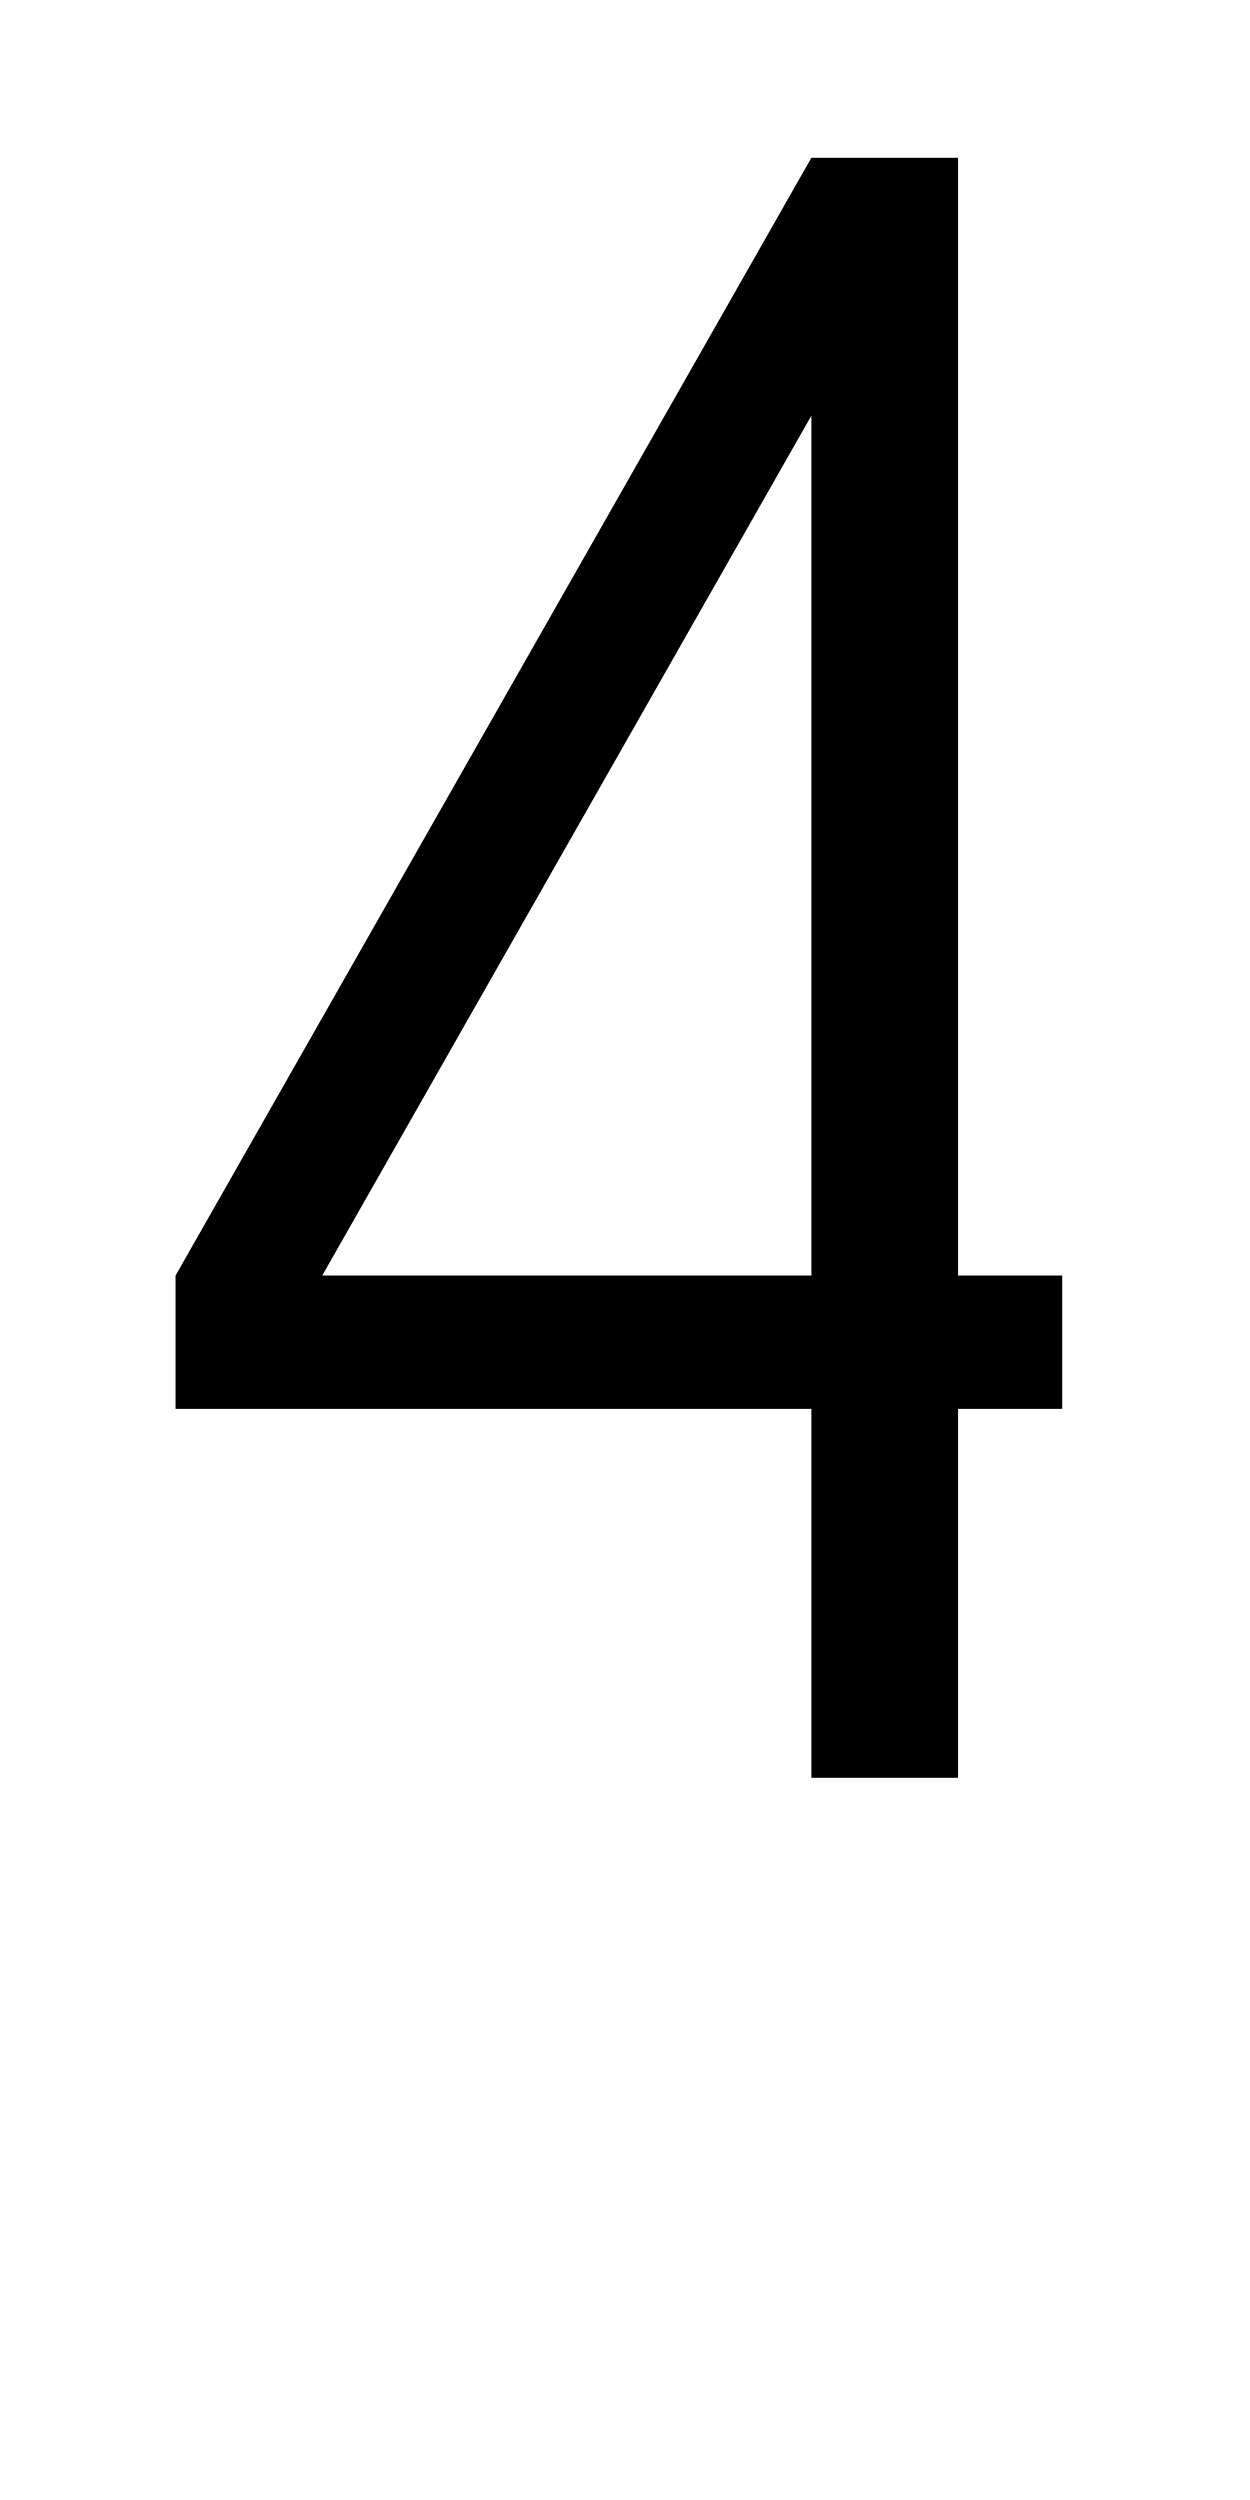
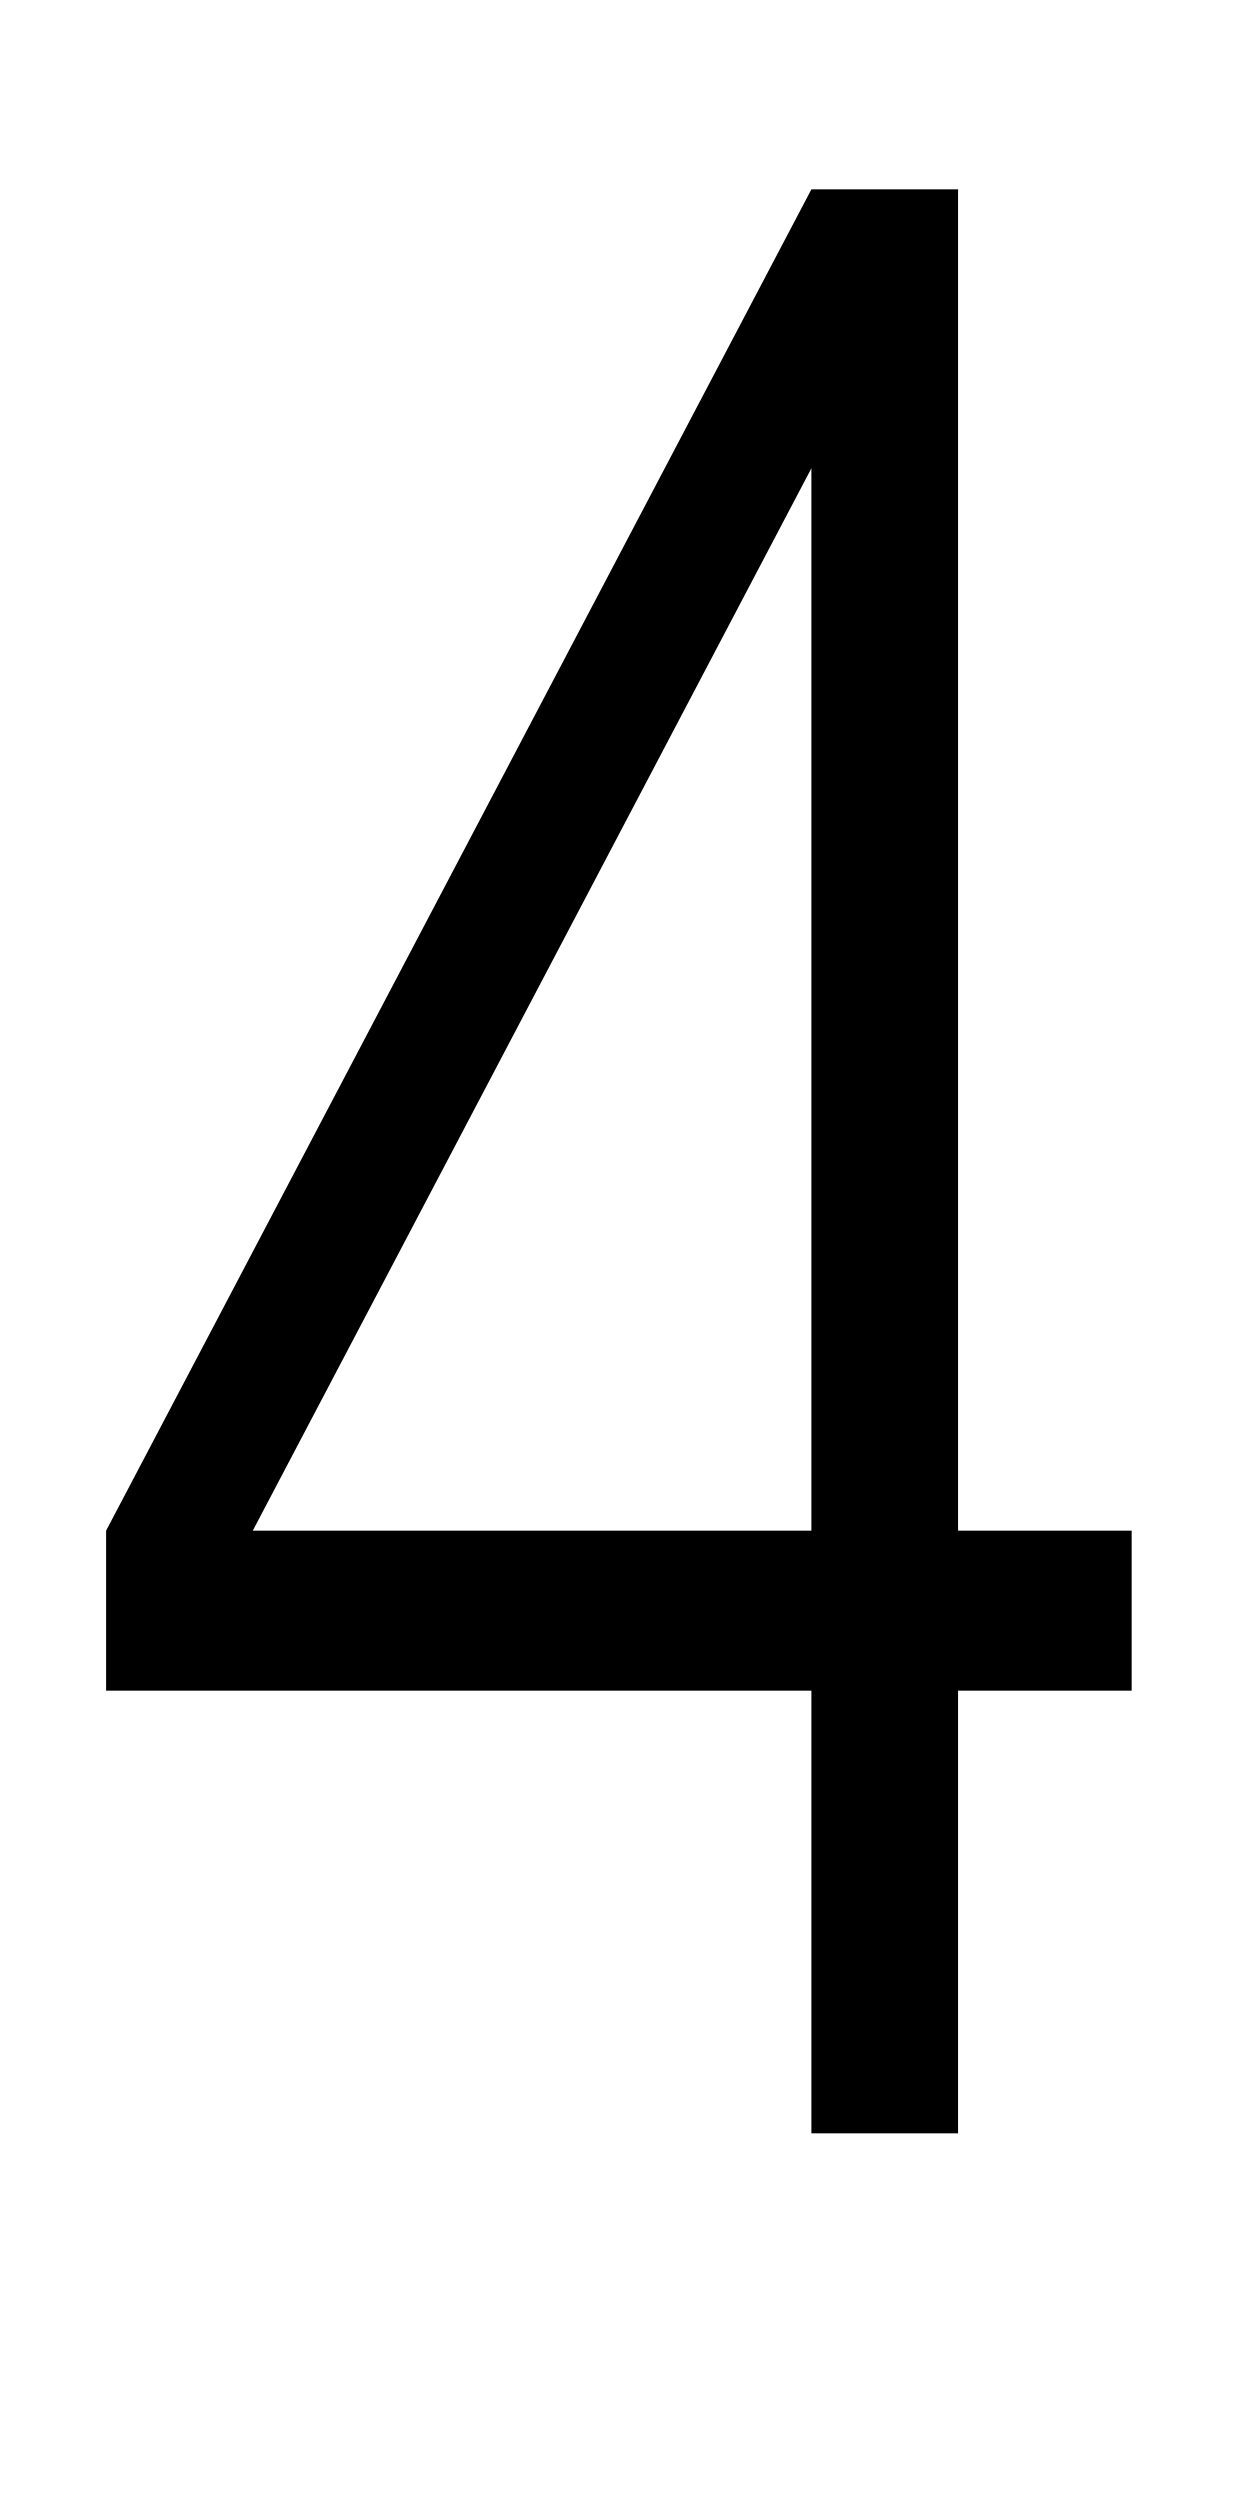
<svg xmlns="http://www.w3.org/2000/svg" version="1.1" width="18" height="36" viewBox="0 0 18 36">
-   <defs id="defs1" />
-   <path d="M 11.684,25.6 V 20.288 H 2.528 v -1.92 L 11.684,2.272 h 2.112 L 4.64,18.368 v 0 h 7.044 V 2.272 h 2.112 v 16.096 h 1.5 v 1.92 h -1.5 v 5.312 z" id="path1" />
+   <g transform="translate(0) scale(1 1.2)">
+     <path d="m11.684 25.6v-5.312h-10.156v-1.92l10.156-16.096h2.112l-10.156 16.096h8.044v-16.096h2.112v16.096h2.5v1.92h-2.5v5.312z" />
+   </g>
</svg>
